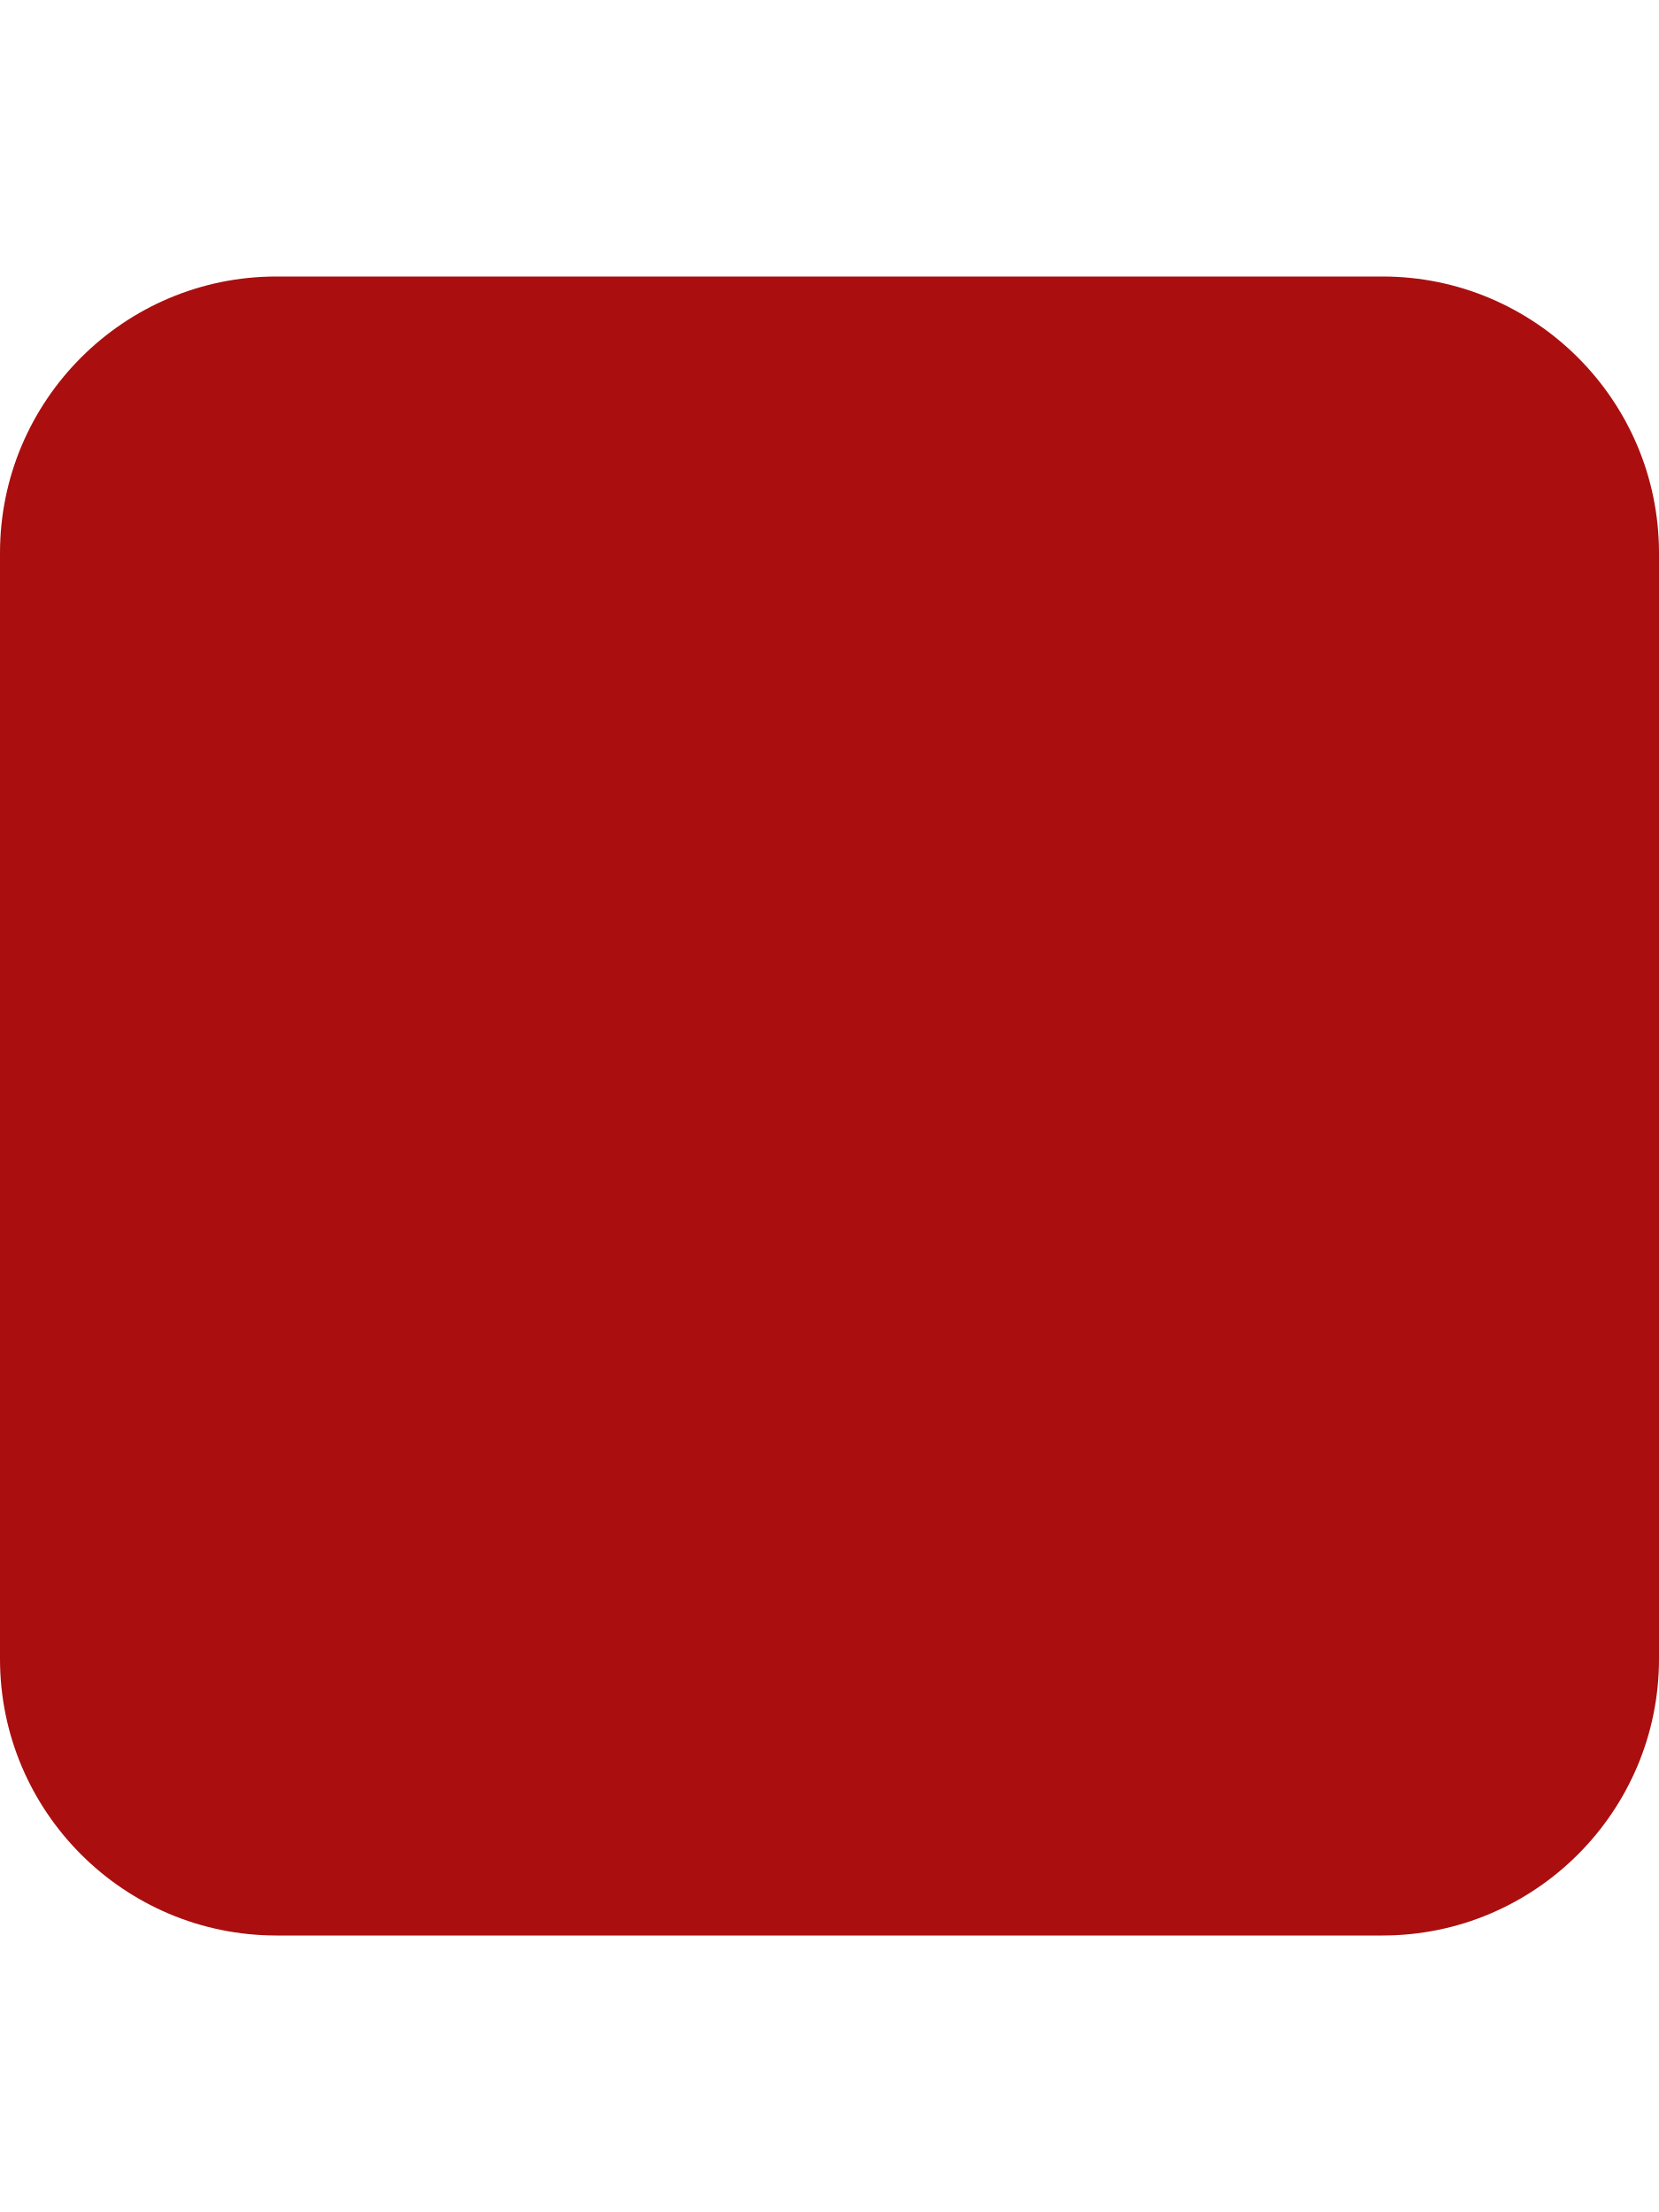
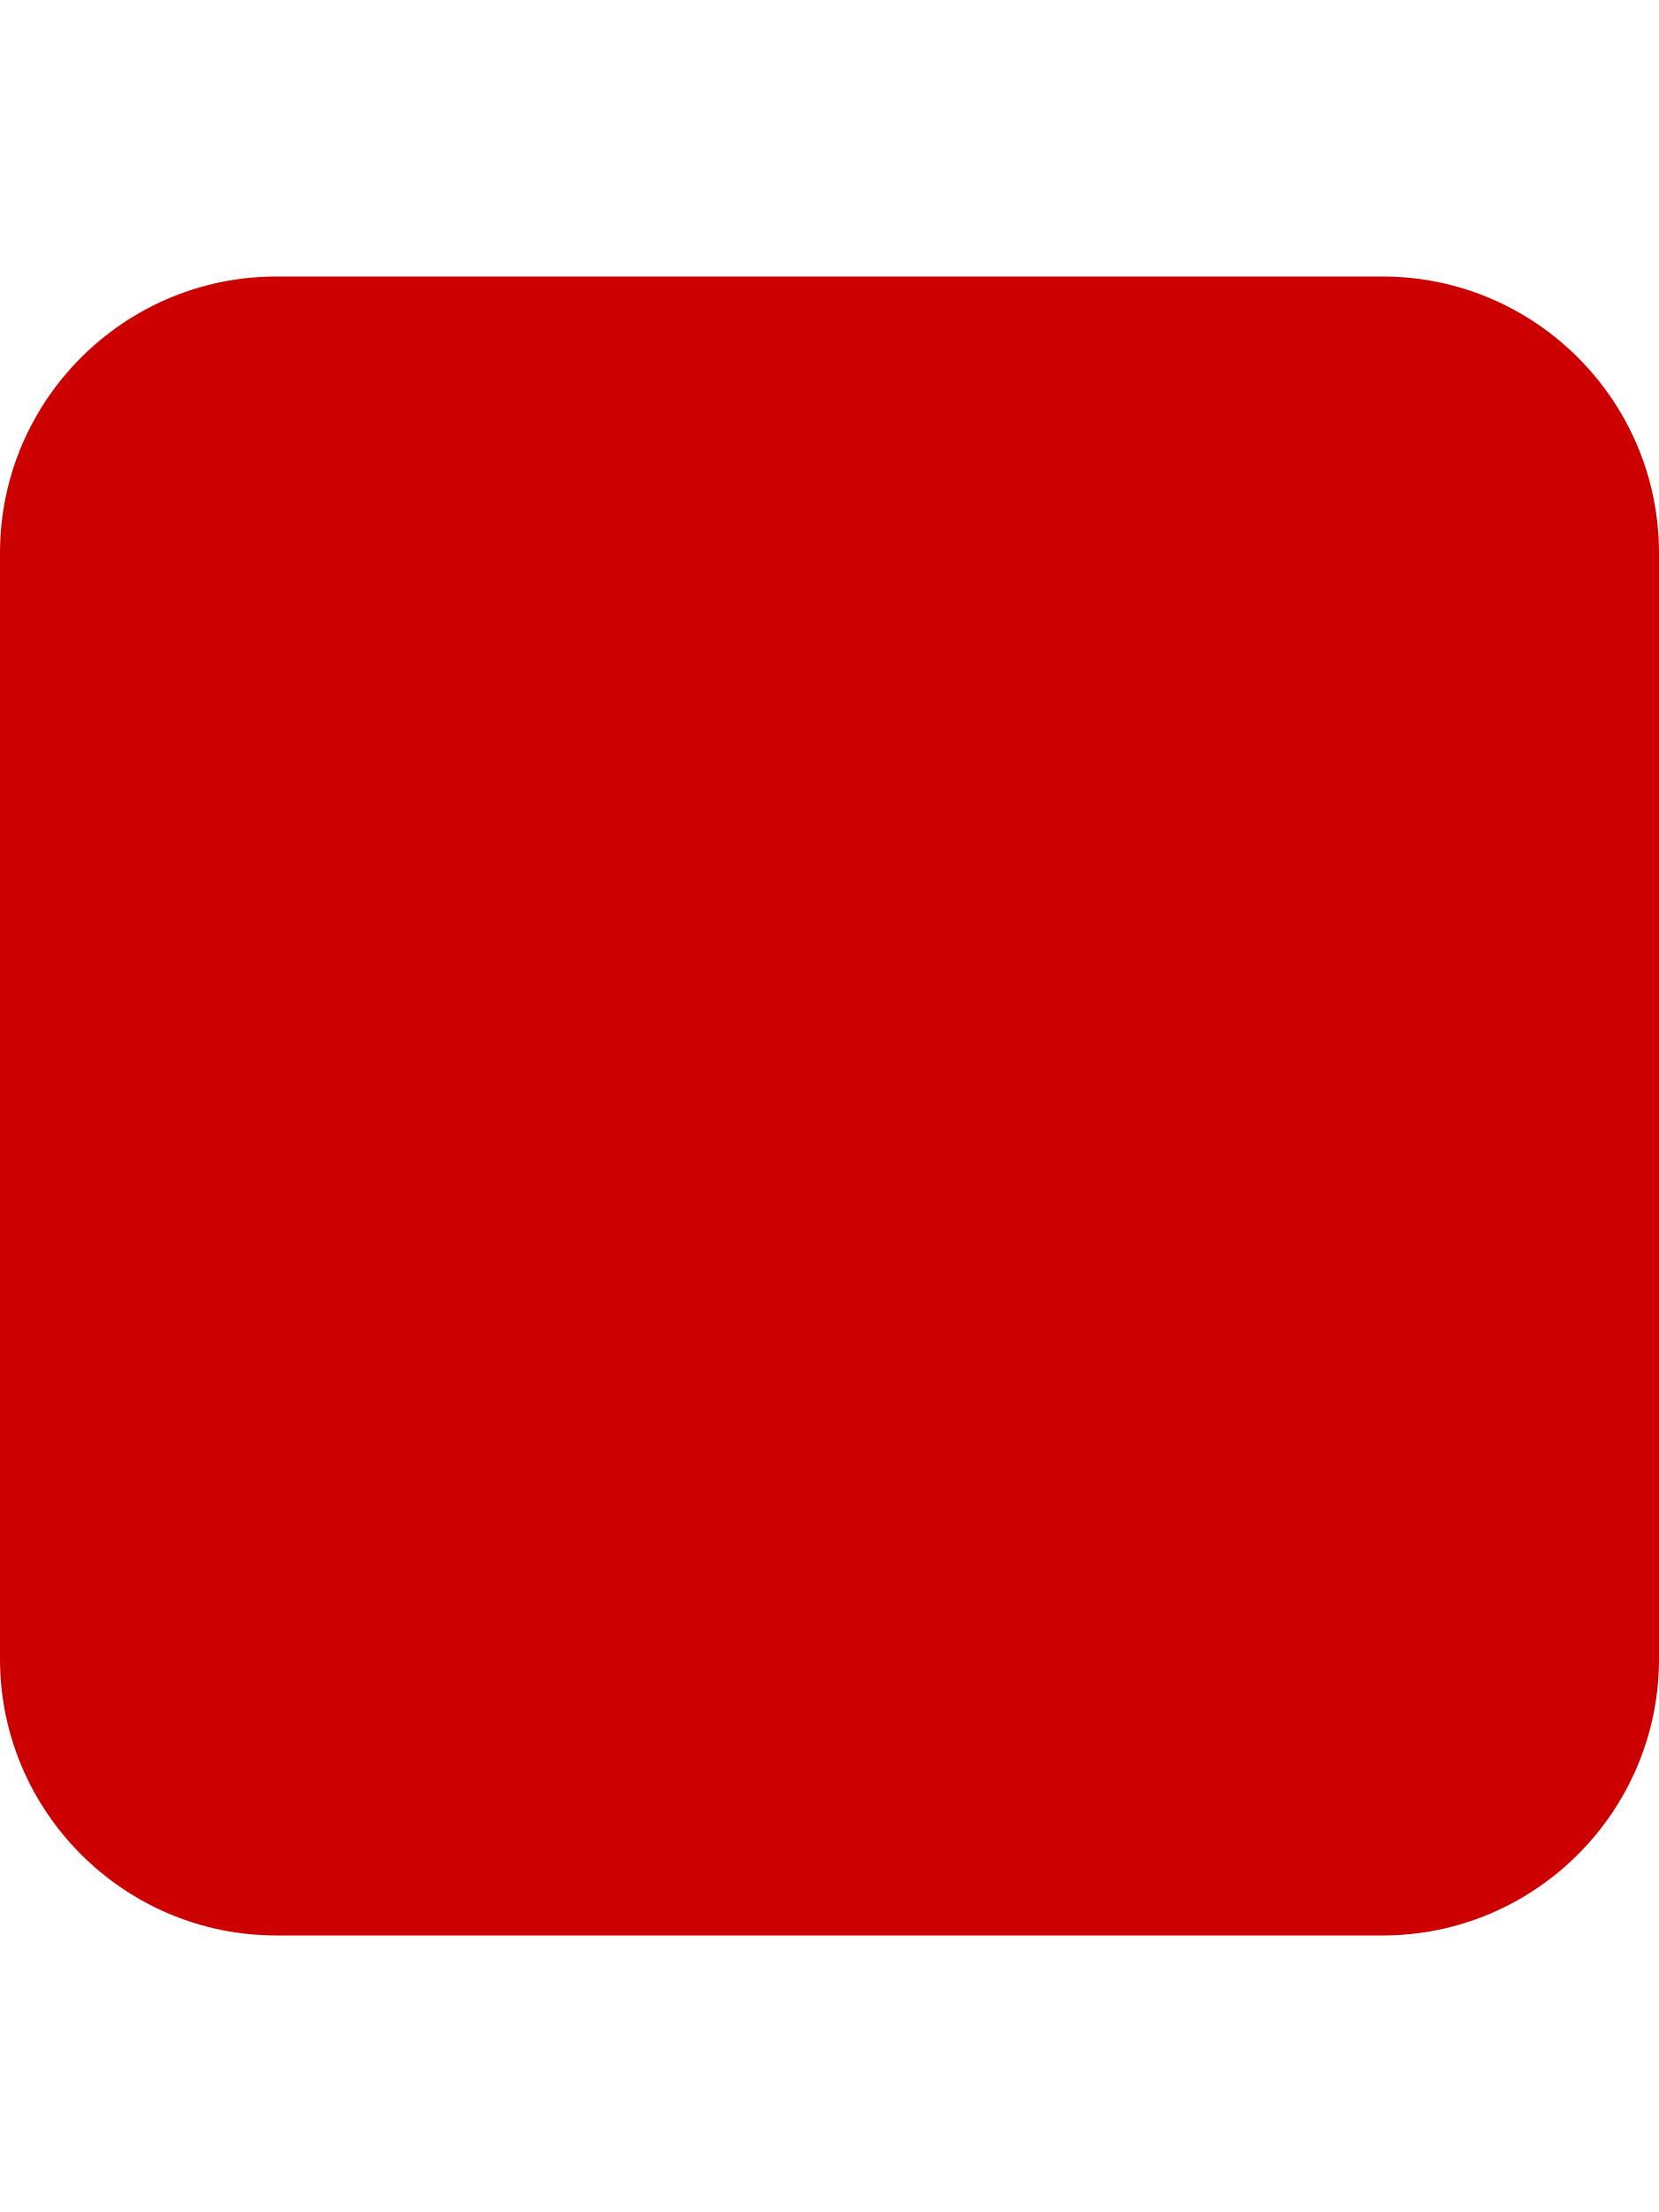
<svg xmlns="http://www.w3.org/2000/svg" height="1em" viewBox="0 0 384 512">
-   <style>svg{fill:#aa0e0e}</style>
+   <style>svg{fill:#cc0000}</style>
  <path d="M0 128C0 92.7 28.7 64 64 64H320c35.3 0 64 28.7 64 64V384c0 35.3-28.7 64-64 64H64c-35.3 0-64-28.7-64-64V128z" />
</svg>
